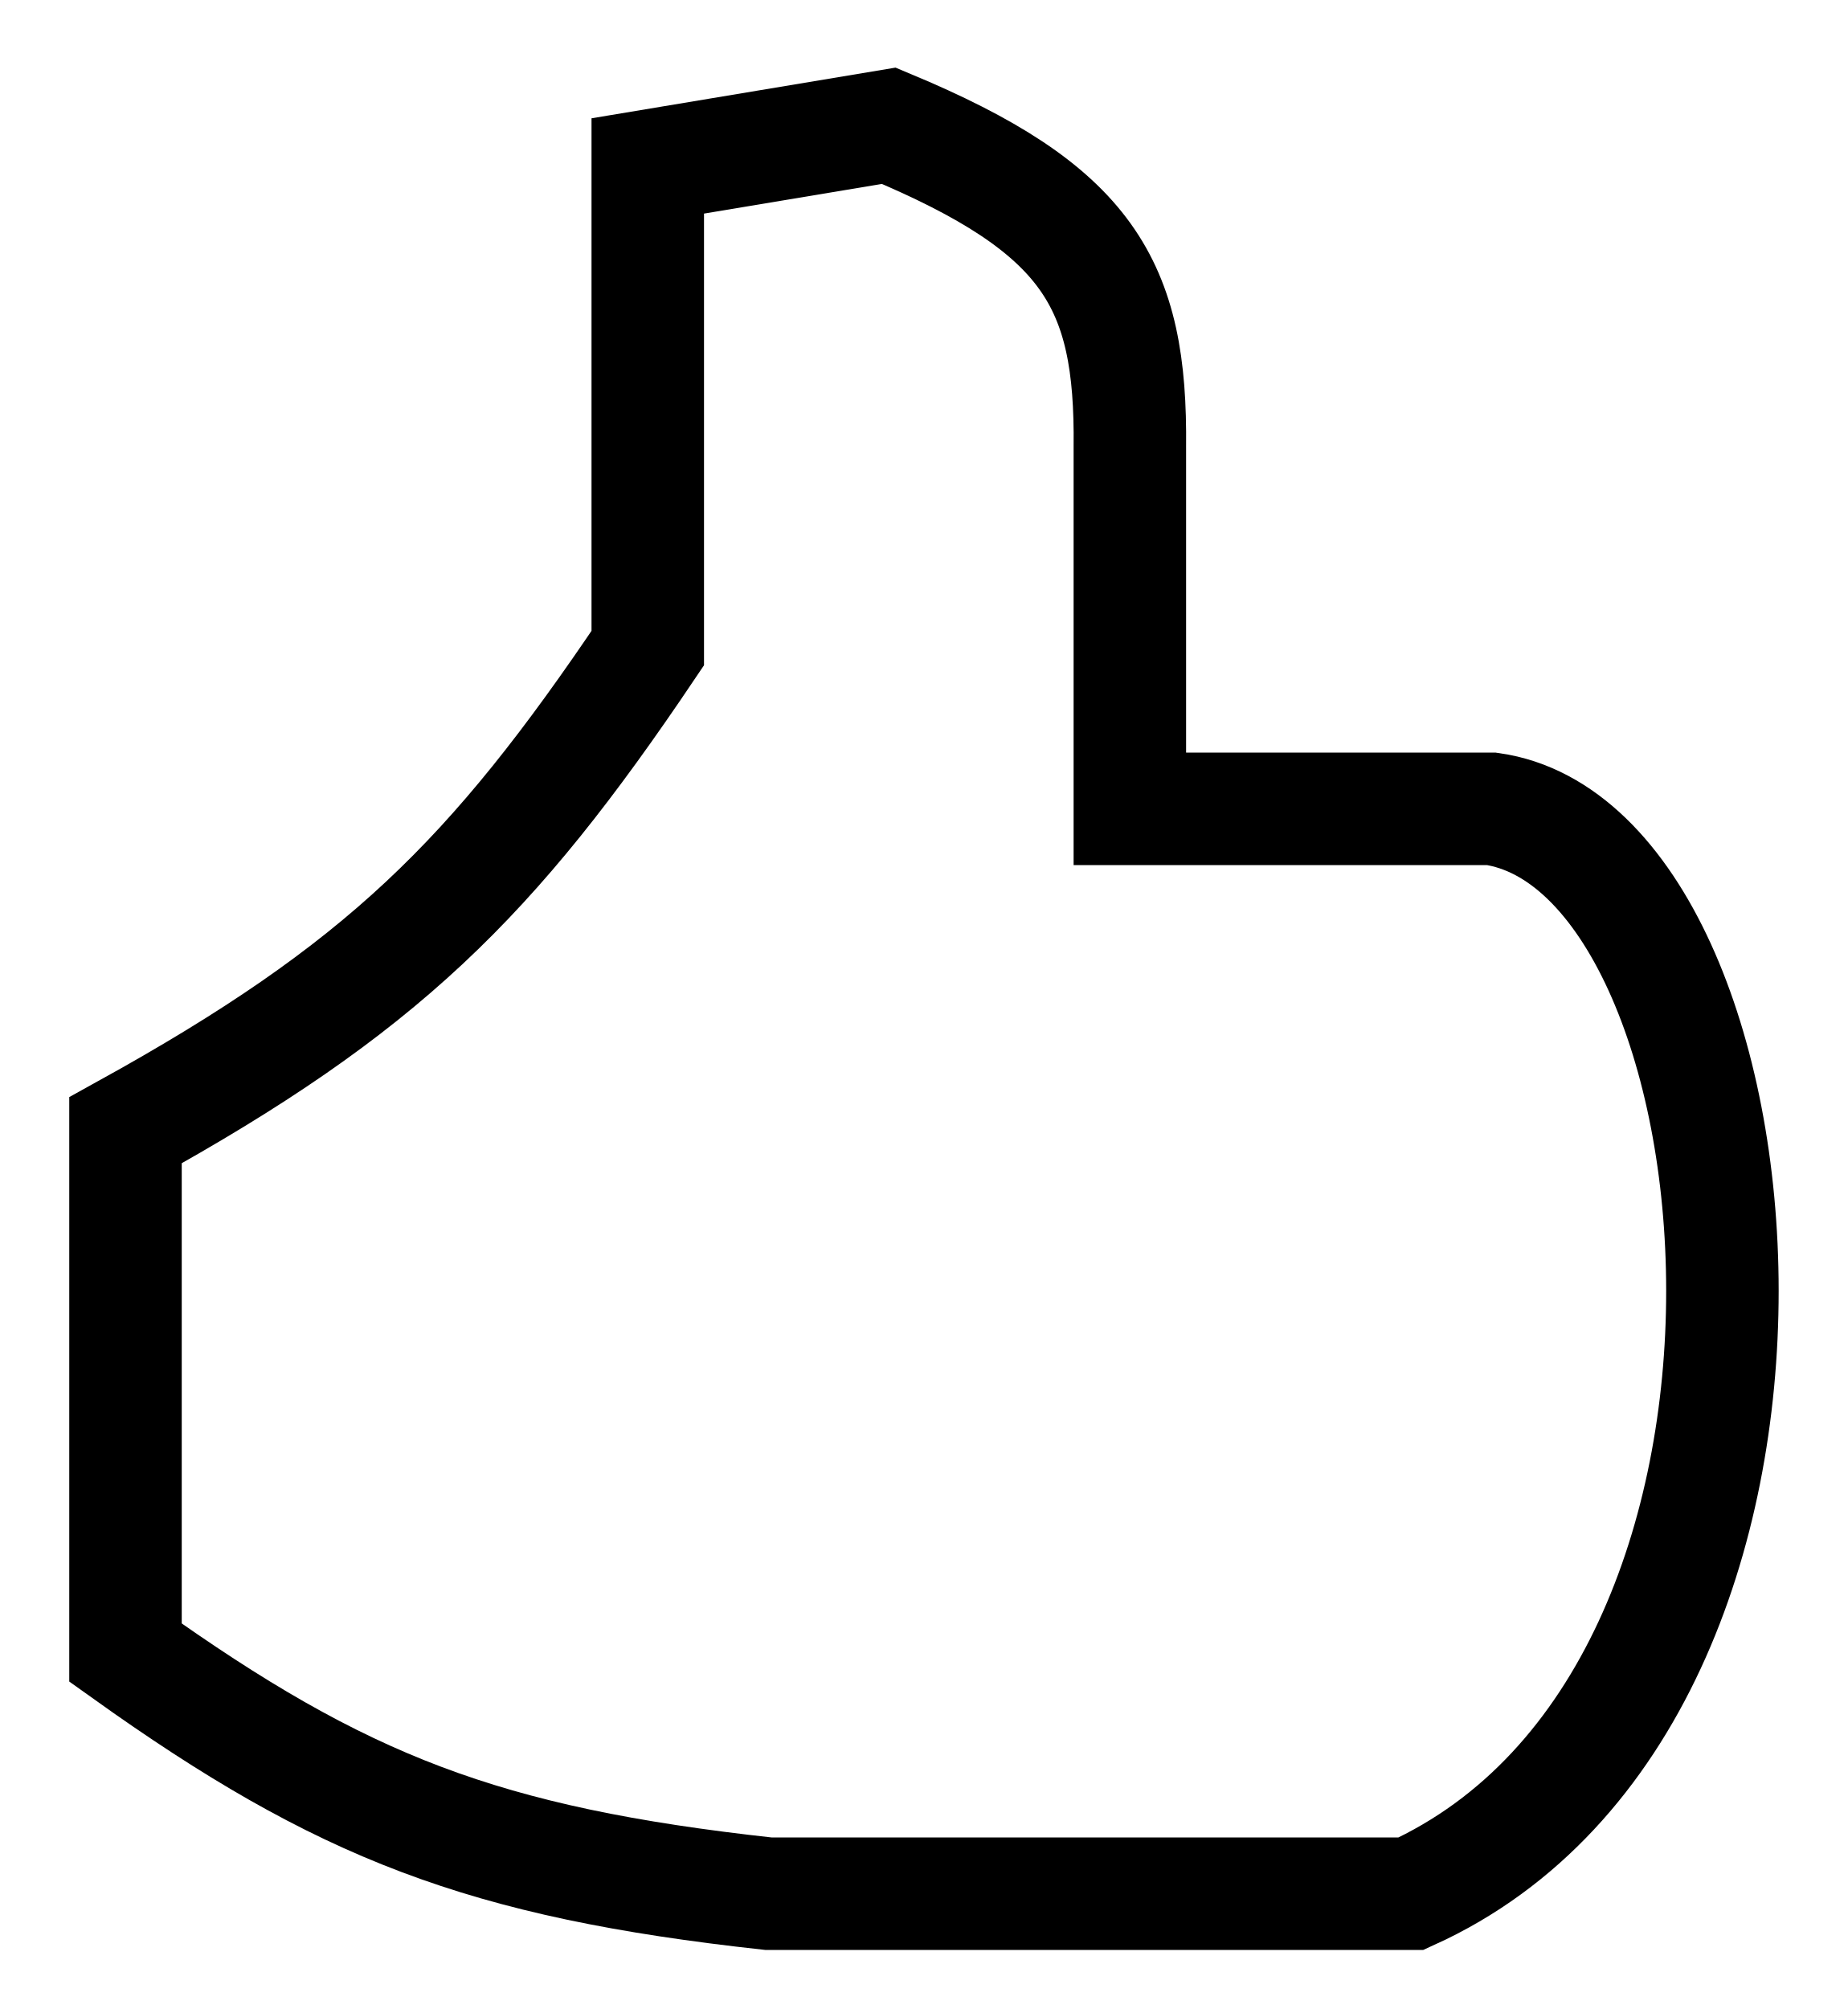
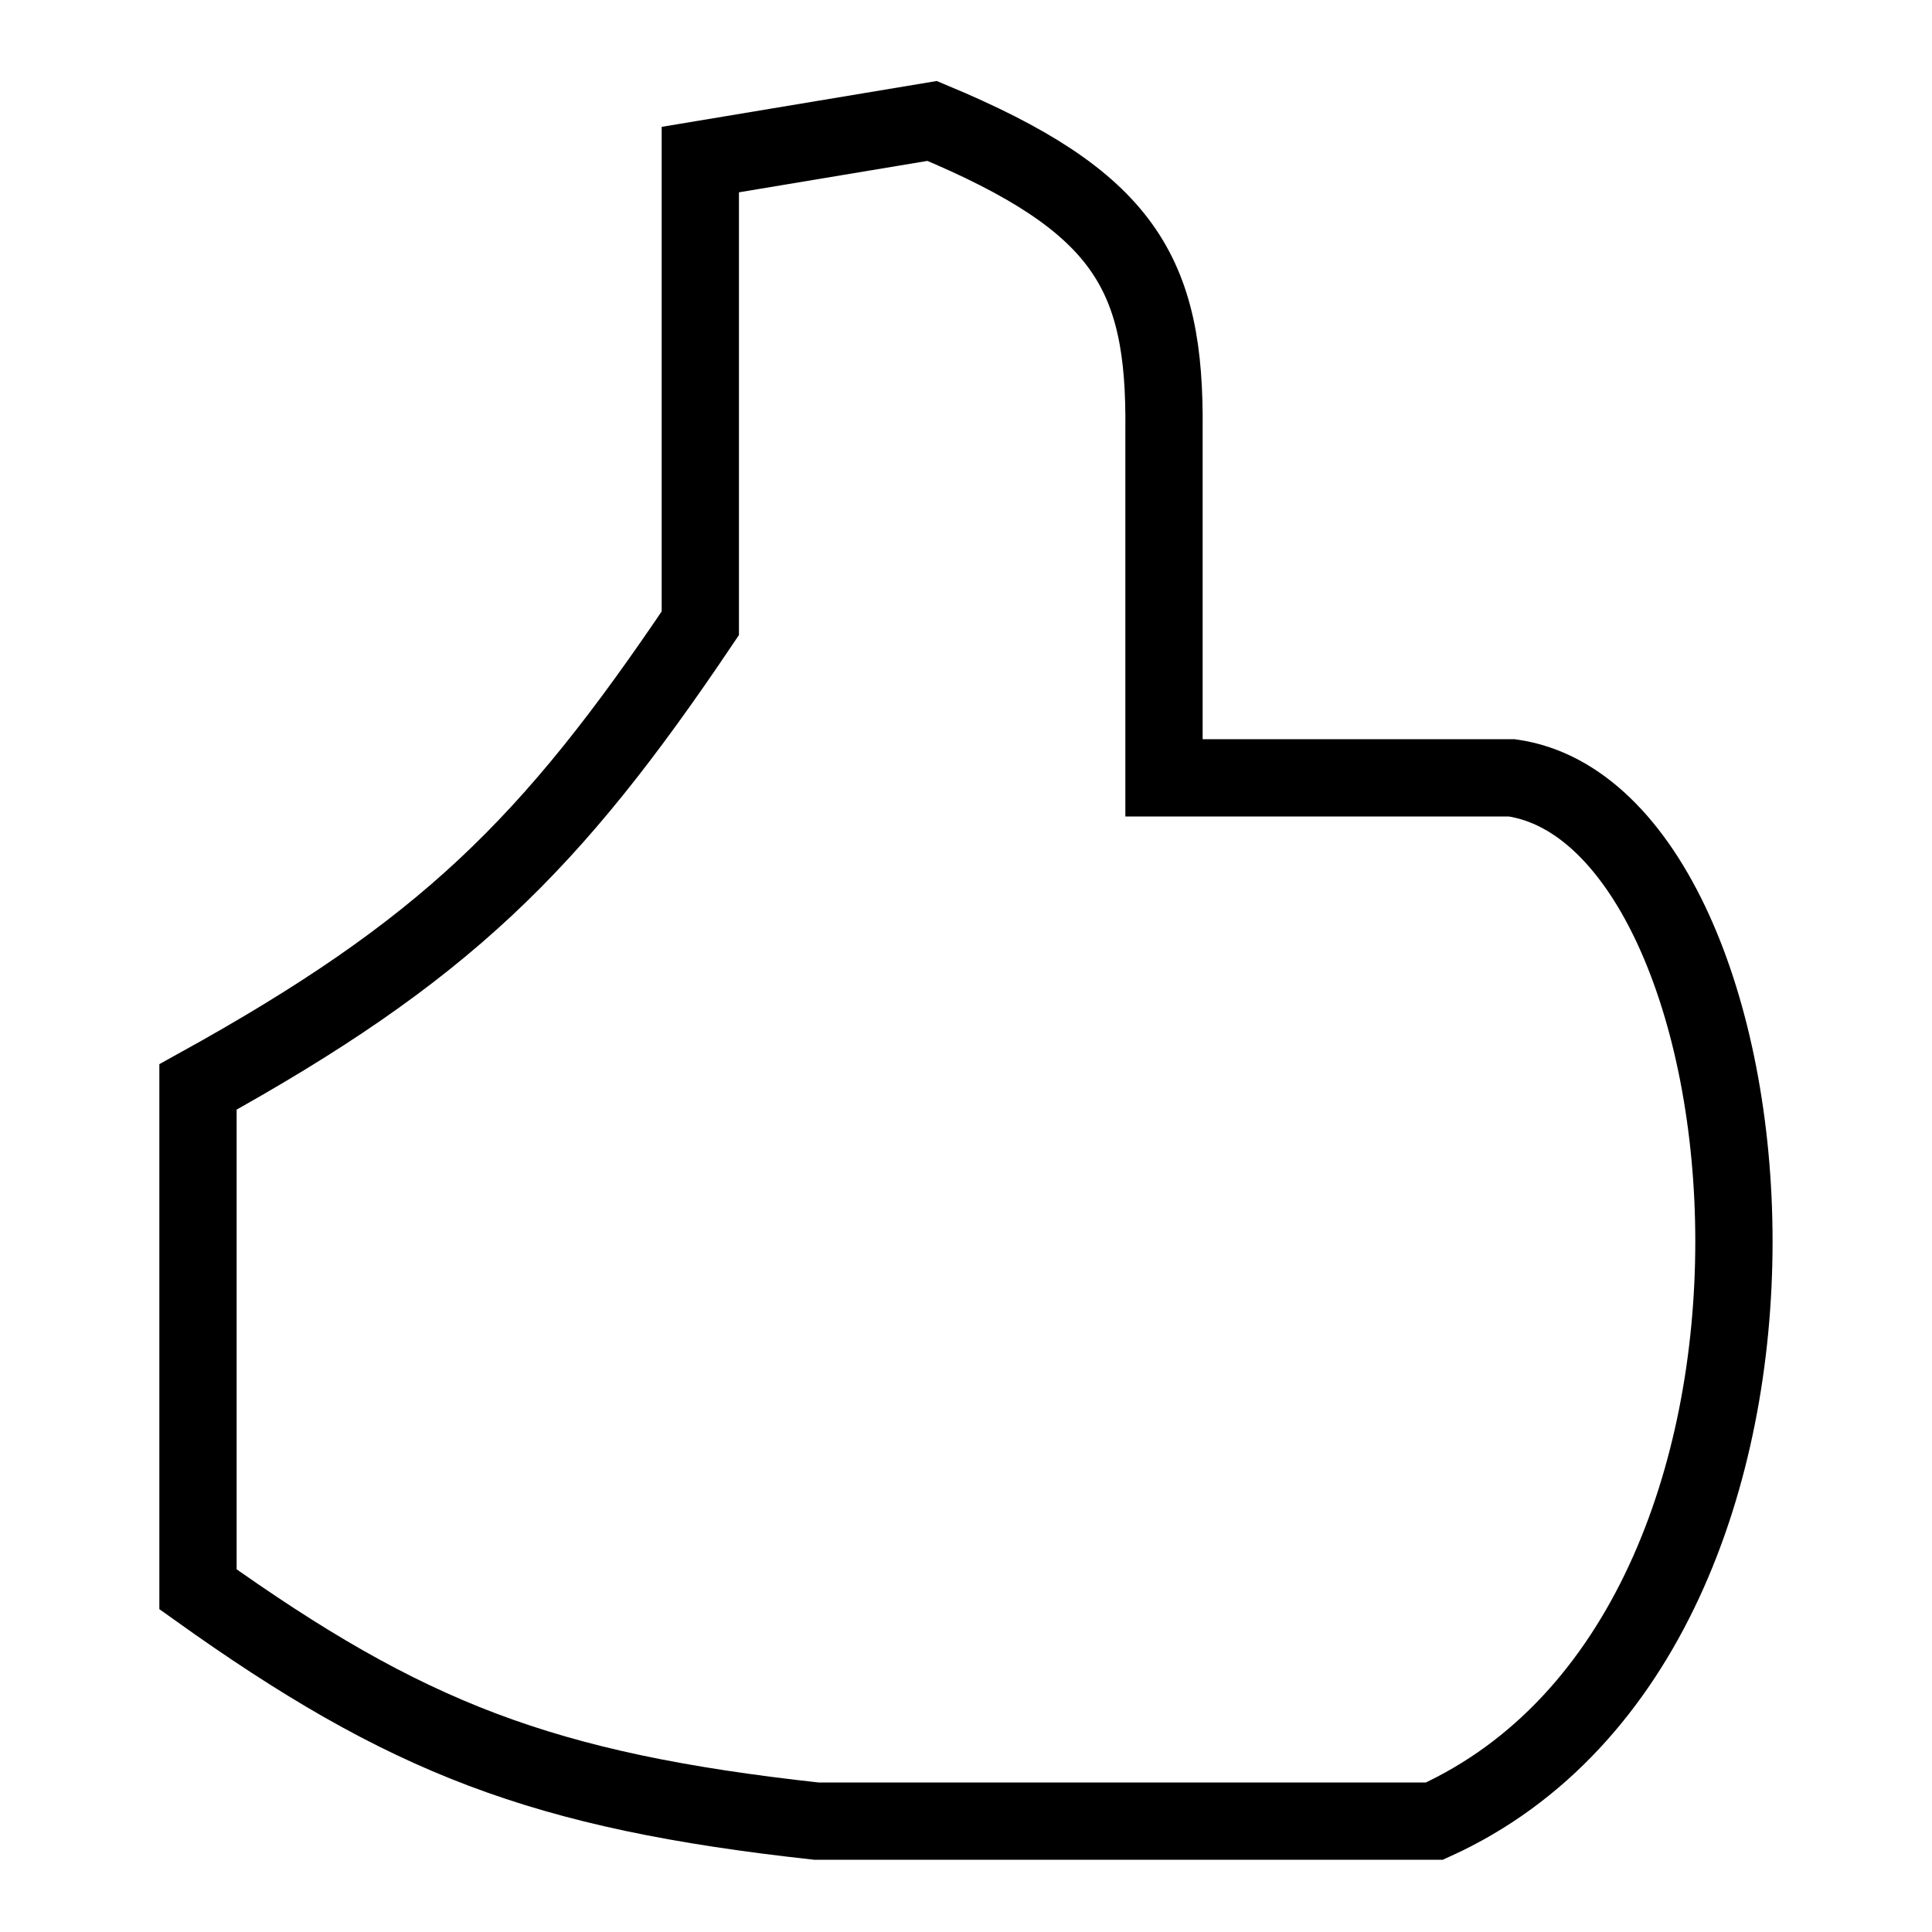
- <svg xmlns="http://www.w3.org/2000/svg" width="23" height="25" viewBox="0 0 23 25" fill="none">
-   <path d="M8.062 8.065L8.062 2.065L11.062 1.565C13.548 2.602 14.084 3.526 14.062 5.565L14.062 10.065L18.562 10.065C22.062 10.565 23.062 21.065 17.562 23.565L9.562 23.565C6.018 23.176 4.255 22.488 1.562 20.565L1.562 14.065C4.75 12.303 6.124 10.945 8.062 8.065Z" stroke="black" stroke-width="1.4" stroke-linecap="round" />
+ <svg xmlns="http://www.w3.org/2000/svg" width="55" height="55" viewBox="0 0 23 25" fill="none">
+   <path d="M8.062 8.065L8.062 2.065L11.062 1.565C13.548 2.602 14.084 3.526 14.062 5.565L14.062 10.065L18.562 10.065C22.062 10.565 23.062 21.065 17.562 23.565L9.562 23.565C6.018 23.176 4.255 22.488 1.562 20.565L1.562 14.065C4.75 12.303 6.124 10.945 8.062 8.065Z" stroke="black" stroke-width="1" stroke-linecap="round" />
</svg>
